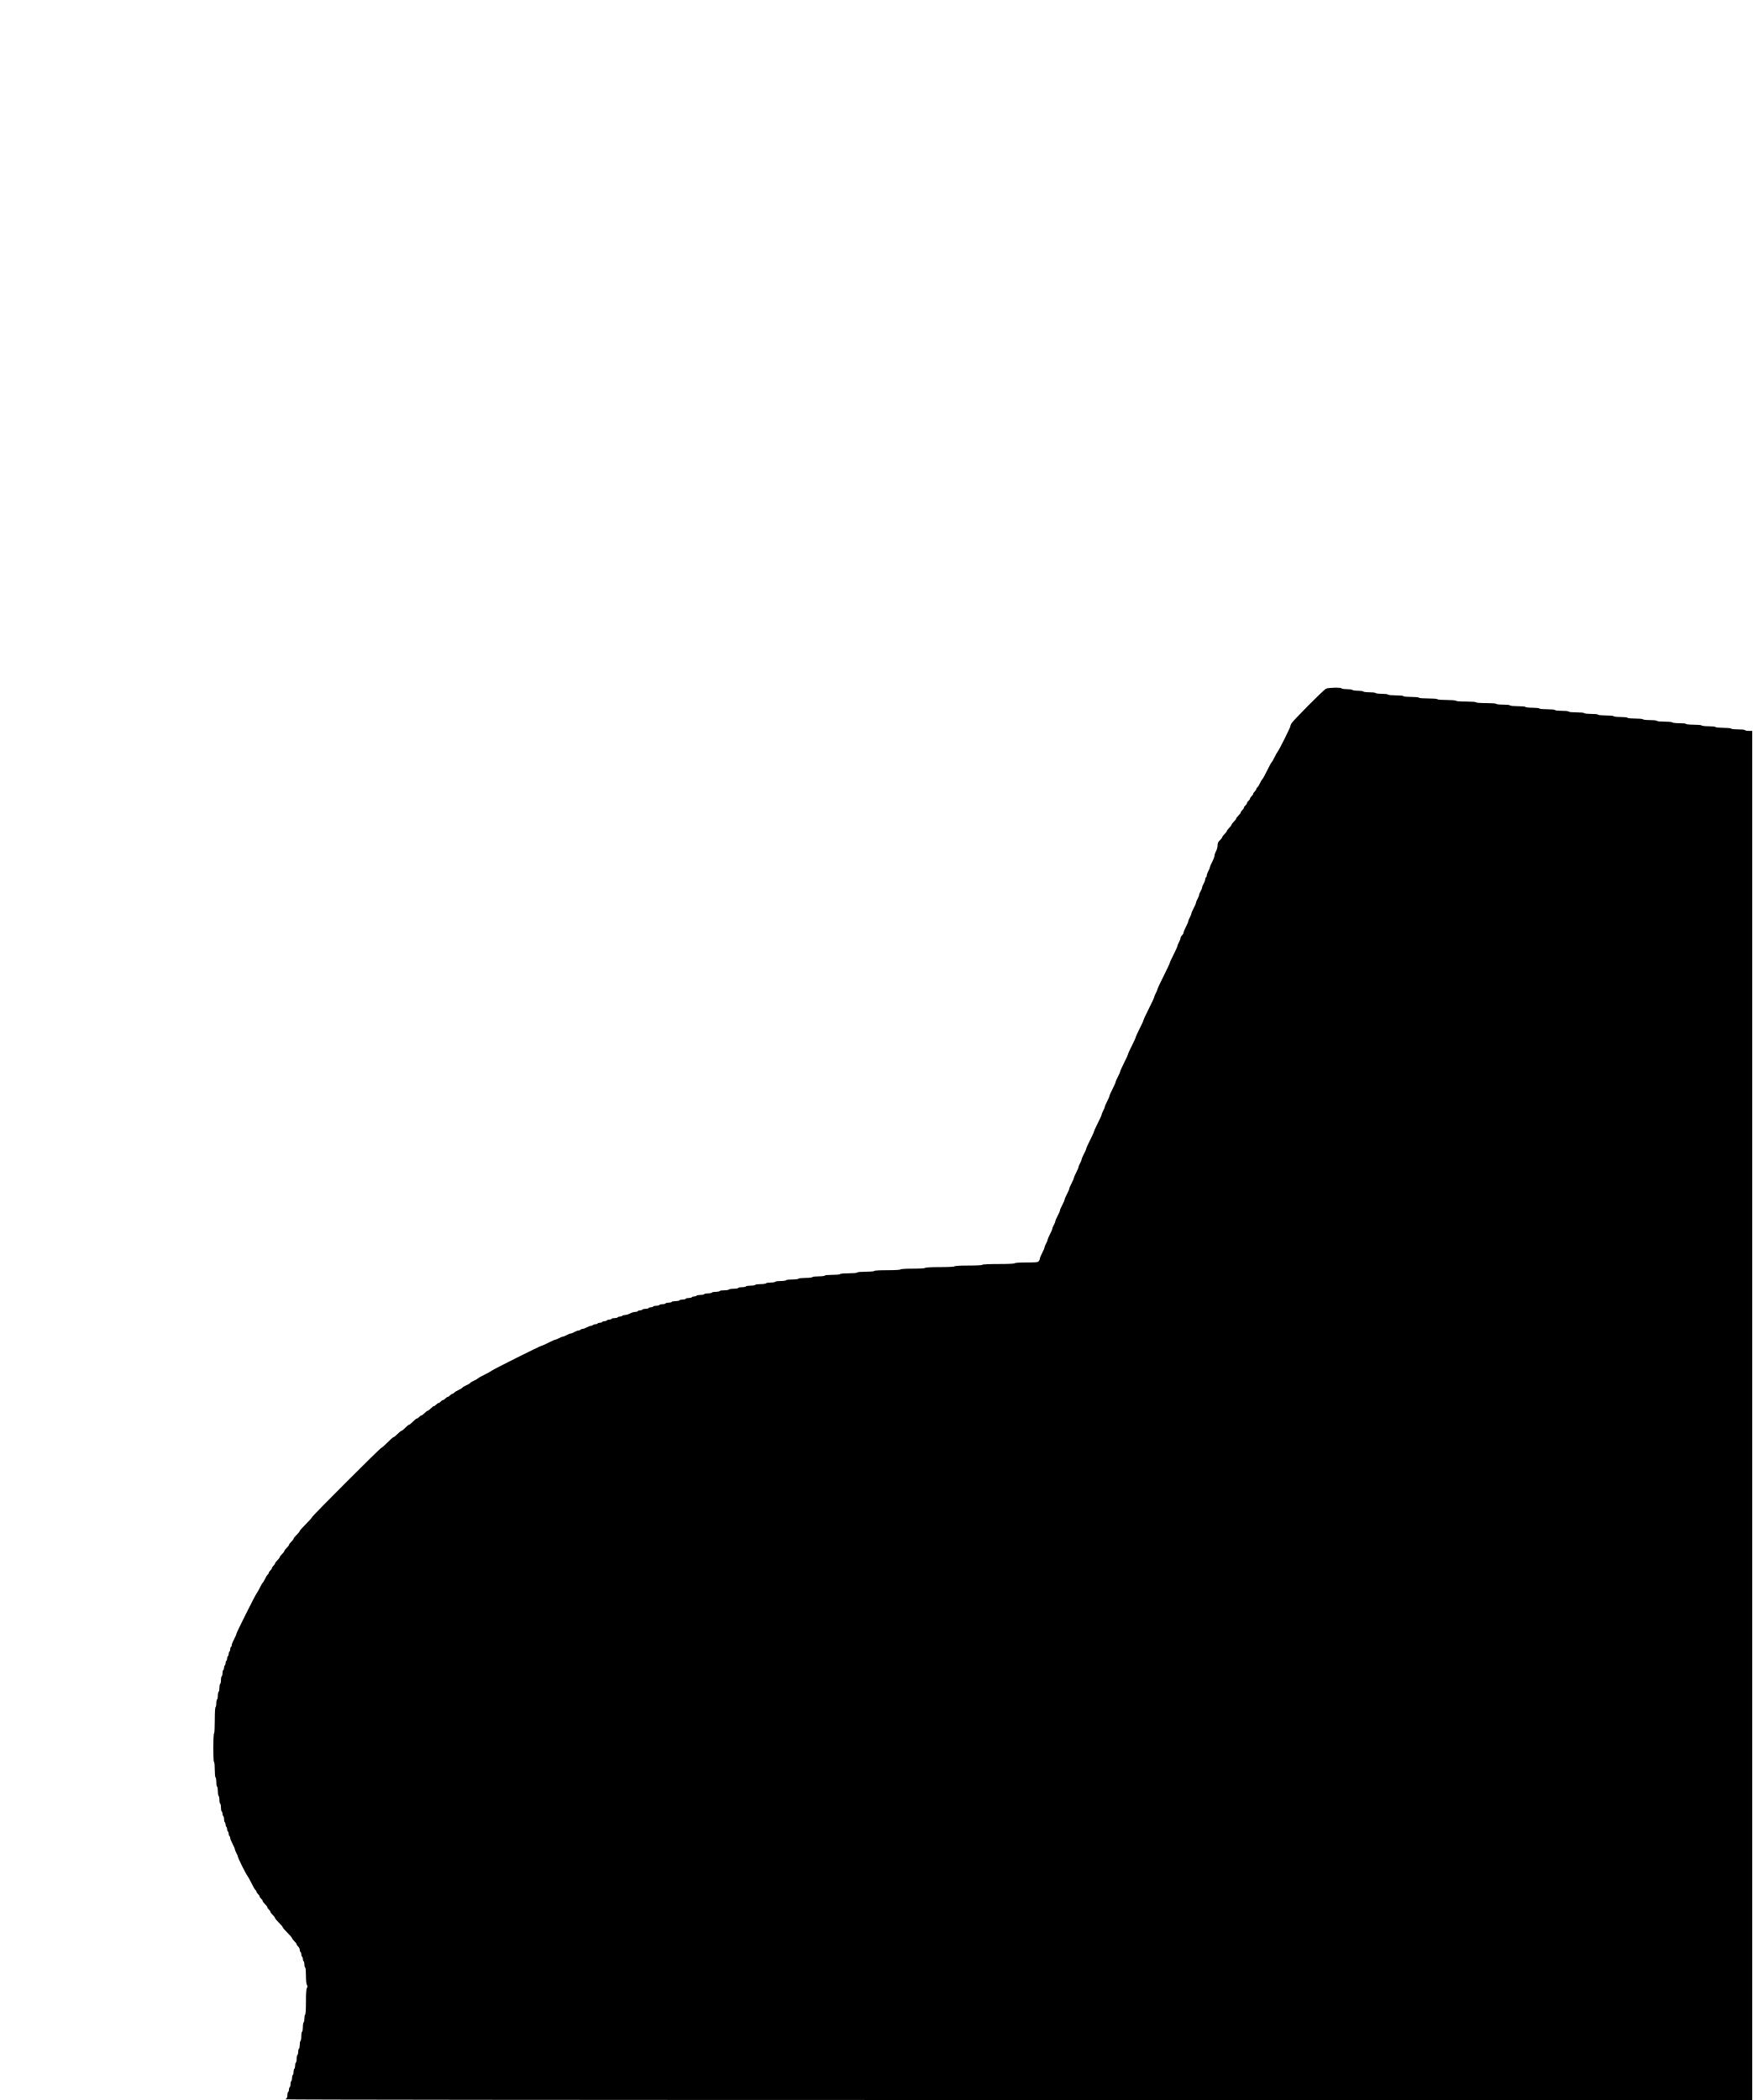
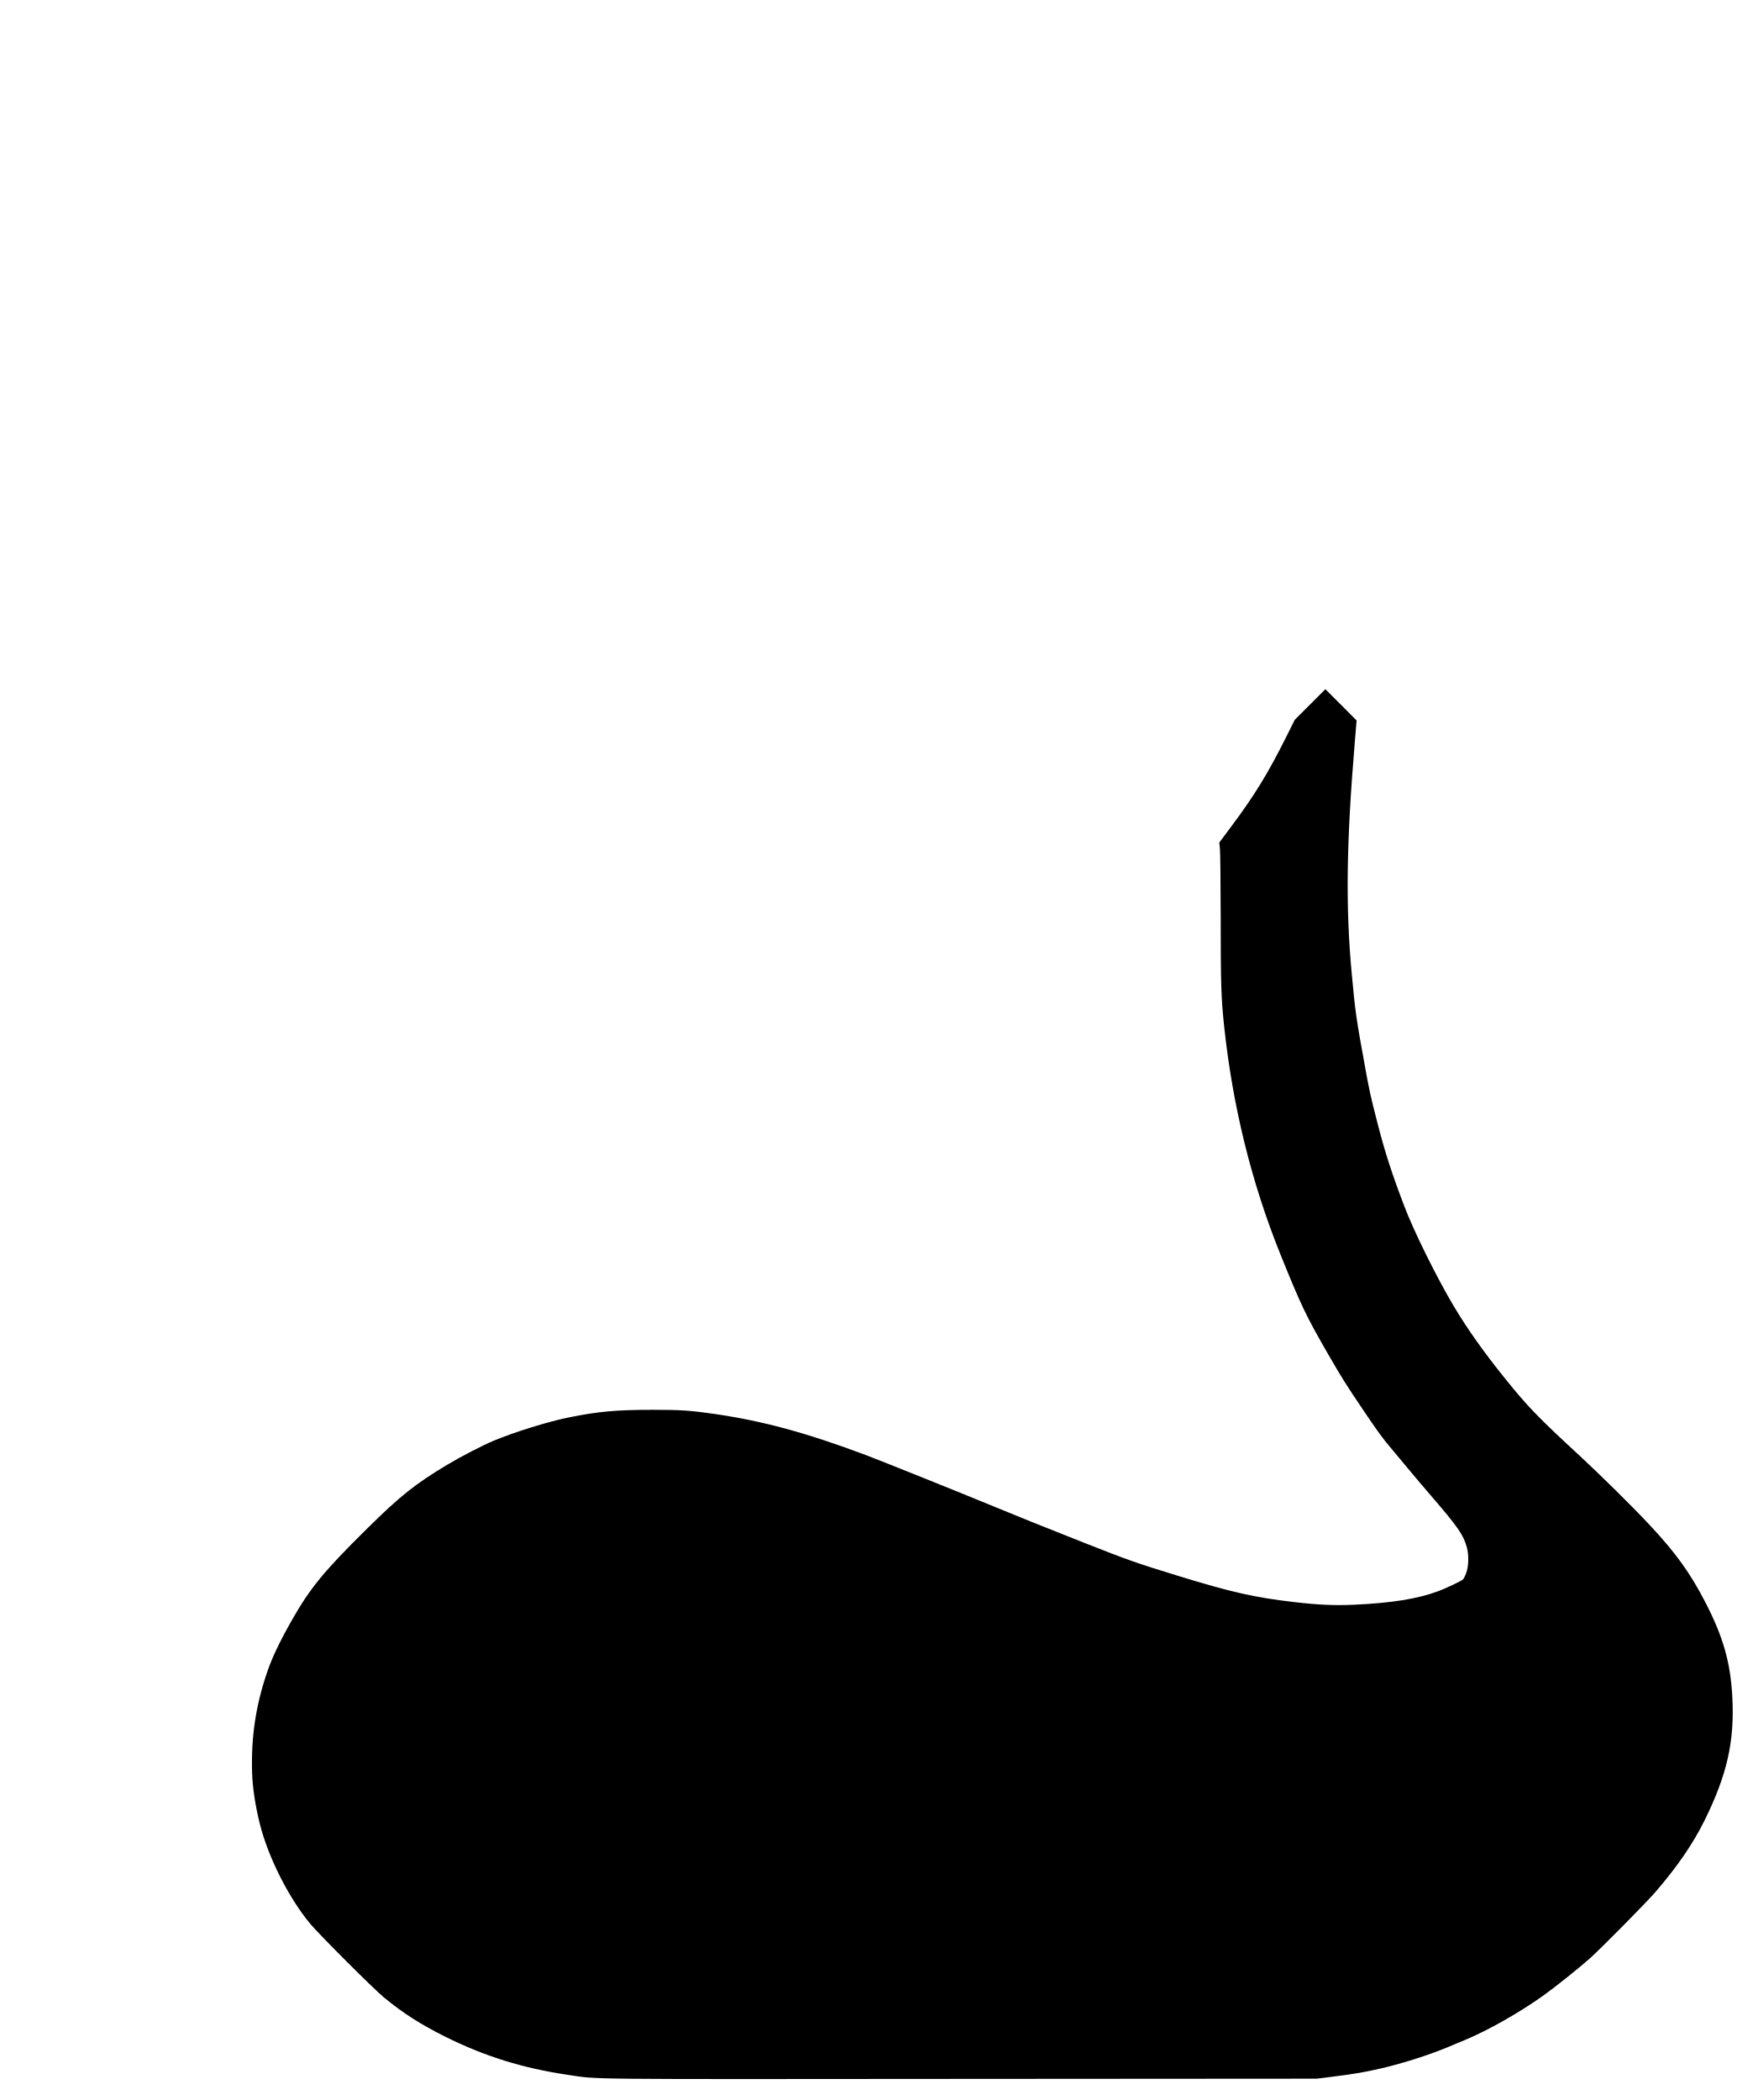
<svg xmlns="http://www.w3.org/2000/svg" version="1.0" width="2268pt" height="2718pt" viewBox="0 0 2268 2718" preserveAspectRatio="xMidYMid meet">
  <g transform="translate(0,2718) scale(0.1,-0.1)" fill="#000000" stroke="none">
-     <path d="M17161 18265 c-36 -20 -429 -416 -446 -449 -8 -16 -15 -34 -15 -40 0 -15 -144 -303 -162 -324 -8 -9 -27 -43 -42 -74 -15 -32 -31 -60 -36 -63 -5 -3 -32 -52 -60 -110 -28 -58 -56 -107 -61 -110 -5 -4 -18 -25 -29 -49 -10 -23 -26 -49 -35 -56 -8 -7 -15 -18 -15 -25 0 -6 -9 -20 -20 -30 -11 -10 -20 -23 -20 -30 0 -7 -9 -20 -20 -30 -11 -10 -20 -23 -20 -30 0 -7 -9 -20 -20 -30 -11 -10 -20 -23 -20 -30 0 -7 -9 -20 -20 -30 -11 -10 -20 -23 -20 -30 0 -7 -9 -20 -20 -30 -11 -10 -20 -23 -20 -30 0 -6 -13 -24 -30 -40 -16 -16 -30 -34 -30 -40 0 -6 -13 -24 -30 -40 -16 -16 -30 -34 -30 -40 0 -6 -13 -24 -30 -40 -16 -16 -30 -34 -30 -40 0 -6 -13 -24 -30 -40 -16 -16 -30 -34 -30 -40 0 -6 -13 -24 -30 -40 -23 -22 -30 -38 -30 -67 0 -20 -9 -53 -20 -73 -11 -20 -20 -46 -20 -59 0 -13 -13 -50 -30 -81 -16 -31 -30 -63 -30 -71 0 -7 -9 -29 -20 -49 -11 -20 -20 -44 -20 -55 0 -10 -4 -22 -10 -25 -5 -3 -10 -15 -10 -25 0 -11 -9 -35 -20 -55 -11 -20 -20 -42 -20 -50 0 -8 -9 -30 -20 -50 -11 -20 -20 -42 -20 -50 0 -8 -9 -30 -20 -50 -11 -20 -20 -42 -20 -49 0 -8 -13 -40 -30 -71 -16 -31 -30 -63 -30 -71 0 -7 -9 -29 -20 -49 -11 -20 -20 -42 -20 -49 0 -8 -13 -40 -30 -71 -16 -31 -30 -65 -30 -74 0 -10 -9 -26 -20 -36 -11 -10 -20 -26 -20 -36 0 -10 -9 -34 -20 -54 -11 -20 -20 -41 -20 -49 0 -7 -22 -57 -50 -111 -27 -54 -50 -103 -50 -110 0 -6 -36 -83 -80 -170 -44 -87 -80 -165 -80 -172 0 -7 -9 -28 -20 -48 -11 -20 -20 -41 -20 -48 0 -8 -31 -76 -70 -152 -38 -76 -70 -144 -70 -150 0 -7 -22 -56 -50 -110 -27 -54 -50 -104 -50 -110 0 -6 -22 -56 -50 -110 -27 -54 -50 -104 -50 -110 0 -6 -22 -56 -50 -110 -27 -54 -50 -104 -50 -111 0 -6 -13 -38 -30 -69 -16 -31 -30 -63 -30 -70 0 -7 -18 -47 -40 -90 -22 -43 -40 -83 -40 -90 0 -7 -13 -39 -30 -70 -16 -31 -30 -63 -30 -71 0 -7 -9 -29 -20 -49 -11 -20 -20 -41 -20 -49 0 -7 -22 -57 -50 -111 -27 -54 -50 -104 -50 -110 0 -6 -22 -56 -50 -110 -27 -54 -50 -104 -50 -111 0 -6 -13 -38 -30 -69 -16 -31 -30 -63 -30 -71 0 -7 -9 -29 -20 -49 -11 -20 -20 -42 -20 -49 0 -8 -13 -40 -30 -71 -16 -31 -30 -63 -30 -70 0 -7 -13 -39 -30 -70 -16 -31 -30 -63 -30 -70 0 -7 -13 -39 -30 -70 -16 -31 -30 -63 -30 -70 0 -7 -13 -39 -30 -70 -16 -31 -30 -63 -30 -70 0 -7 -13 -39 -30 -70 -16 -31 -30 -63 -30 -71 0 -7 -9 -29 -20 -49 -11 -20 -20 -42 -20 -49 0 -8 -13 -40 -30 -71 -16 -31 -30 -63 -30 -71 0 -7 -9 -29 -20 -49 -11 -20 -20 -42 -20 -49 0 -8 -13 -40 -30 -71 -16 -31 -30 -64 -30 -74 0 -9 -7 -24 -14 -33 -12 -16 -32 -18 -159 -18 -86 0 -148 -4 -152 -10 -4 -6 -85 -10 -210 -10 -125 0 -206 -4 -210 -10 -4 -6 -75 -10 -180 -10 -105 0 -176 -4 -180 -10 -4 -6 -78 -10 -190 -10 -112 0 -186 -4 -190 -10 -4 -6 -68 -10 -160 -10 -92 0 -156 -4 -160 -10 -4 -6 -72 -10 -170 -10 -98 0 -166 -4 -170 -10 -3 -6 -52 -10 -110 -10 -58 0 -107 -4 -110 -10 -3 -6 -52 -10 -110 -10 -58 0 -107 -4 -110 -10 -3 -6 -48 -10 -100 -10 -52 0 -97 -4 -100 -10 -3 -5 -39 -10 -80 -10 -41 0 -77 -4 -80 -10 -3 -5 -44 -10 -90 -10 -46 0 -87 -4 -90 -10 -3 -5 -39 -10 -80 -10 -41 0 -77 -4 -80 -10 -3 -5 -35 -10 -70 -10 -35 0 -67 -4 -70 -10 -3 -5 -30 -10 -60 -10 -30 0 -57 -4 -60 -10 -3 -5 -35 -10 -70 -10 -35 0 -67 -4 -70 -10 -3 -5 -30 -10 -60 -10 -30 0 -57 -4 -60 -10 -3 -5 -26 -10 -50 -10 -24 0 -47 -4 -50 -10 -3 -5 -30 -10 -60 -10 -30 0 -57 -4 -60 -10 -3 -5 -30 -10 -60 -10 -30 0 -57 -4 -60 -10 -3 -5 -26 -10 -50 -10 -24 0 -47 -4 -50 -10 -3 -5 -26 -10 -50 -10 -24 0 -47 -4 -50 -10 -3 -5 -26 -10 -50 -10 -24 0 -47 -4 -50 -10 -3 -5 -17 -10 -30 -10 -13 0 -27 -4 -30 -10 -3 -5 -21 -10 -40 -10 -19 0 -37 -4 -40 -10 -3 -5 -21 -10 -40 -10 -19 0 -37 -4 -40 -10 -3 -5 -26 -10 -50 -10 -24 0 -47 -4 -50 -10 -3 -5 -21 -10 -40 -10 -19 0 -37 -4 -40 -10 -3 -5 -21 -10 -40 -10 -19 0 -37 -4 -40 -10 -3 -5 -21 -10 -40 -10 -19 0 -37 -4 -40 -10 -3 -5 -17 -10 -30 -10 -13 0 -27 -4 -30 -10 -3 -6 -21 -10 -40 -10 -19 0 -37 -4 -40 -10 -3 -5 -17 -10 -30 -10 -13 0 -27 -4 -30 -10 -3 -5 -19 -10 -35 -10 -16 0 -45 -9 -65 -20 -20 -11 -49 -20 -65 -20 -16 0 -32 -4 -35 -10 -3 -5 -17 -10 -30 -10 -13 0 -27 -4 -30 -10 -3 -5 -21 -10 -40 -10 -19 0 -37 -4 -40 -10 -3 -5 -17 -10 -30 -10 -13 0 -27 -4 -30 -10 -3 -5 -17 -10 -30 -10 -13 0 -27 -4 -30 -10 -3 -5 -17 -10 -30 -10 -13 0 -27 -4 -30 -10 -3 -5 -17 -10 -30 -10 -13 0 -27 -4 -30 -10 -3 -5 -15 -10 -25 -10 -11 0 -35 -9 -55 -20 -20 -11 -44 -20 -55 -20 -10 0 -22 -4 -25 -10 -3 -5 -15 -10 -25 -10 -11 0 -35 -9 -55 -20 -20 -11 -42 -20 -50 -20 -8 0 -30 -9 -50 -20 -20 -11 -42 -20 -50 -20 -8 0 -30 -9 -50 -20 -20 -11 -42 -20 -49 -20 -7 0 -48 -18 -91 -40 -43 -22 -83 -40 -89 -40 -15 0 -623 -304 -644 -322 -9 -8 -52 -31 -94 -52 -43 -21 -80 -42 -84 -47 -3 -5 -25 -18 -49 -29 -24 -11 -47 -24 -50 -30 -3 -6 -26 -19 -50 -30 -24 -11 -47 -24 -50 -30 -3 -6 -25 -19 -49 -30 -23 -10 -49 -26 -56 -35 -7 -8 -18 -15 -25 -15 -6 0 -20 -9 -30 -20 -10 -11 -23 -20 -30 -20 -7 0 -20 -9 -30 -20 -10 -11 -23 -20 -30 -20 -7 0 -20 -9 -30 -20 -10 -11 -23 -20 -30 -20 -7 0 -20 -9 -30 -20 -10 -11 -23 -20 -30 -20 -6 0 -24 -13 -40 -30 -16 -16 -34 -30 -40 -30 -6 0 -24 -13 -40 -30 -16 -16 -34 -30 -40 -30 -7 0 -20 -9 -30 -20 -10 -11 -23 -20 -30 -20 -6 0 -29 -18 -50 -40 -21 -22 -44 -40 -50 -40 -6 0 -29 -18 -50 -40 -21 -22 -44 -40 -50 -40 -6 0 -29 -18 -50 -40 -21 -22 -44 -40 -50 -40 -6 0 -42 -31 -80 -70 -38 -38 -74 -70 -80 -70 -13 0 -895 -882 -895 -895 0 -6 -36 -46 -80 -90 -44 -44 -80 -84 -80 -90 0 -6 -18 -29 -40 -50 -22 -21 -40 -44 -40 -50 0 -6 -14 -24 -30 -40 -17 -16 -30 -34 -30 -40 0 -6 -13 -24 -30 -40 -16 -16 -30 -34 -30 -40 0 -6 -13 -24 -30 -40 -16 -16 -30 -34 -30 -40 0 -6 -14 -24 -30 -40 -17 -16 -30 -34 -30 -40 0 -7 -9 -20 -20 -30 -11 -10 -20 -23 -20 -30 0 -7 -9 -20 -20 -30 -11 -10 -20 -24 -20 -30 0 -7 -7 -18 -15 -25 -9 -7 -25 -33 -35 -56 -11 -24 -24 -45 -29 -49 -5 -3 -22 -31 -37 -63 -15 -31 -34 -65 -42 -74 -18 -22 -262 -509 -262 -524 0 -7 -13 -38 -30 -69 -16 -31 -30 -65 -30 -75 0 -11 -4 -22 -10 -25 -5 -3 -10 -17 -10 -30 0 -13 -4 -27 -10 -30 -5 -3 -10 -17 -10 -30 0 -13 -4 -27 -10 -30 -5 -3 -10 -17 -10 -30 0 -13 -5 -27 -10 -30 -6 -3 -10 -17 -10 -30 0 -13 -5 -27 -10 -30 -6 -3 -10 -17 -10 -30 0 -13 -5 -27 -10 -30 -6 -3 -10 -21 -10 -40 0 -19 -4 -37 -10 -40 -5 -3 -10 -26 -10 -50 0 -24 -5 -47 -10 -50 -6 -3 -10 -26 -10 -50 0 -24 -4 -47 -10 -50 -5 -3 -10 -26 -10 -50 0 -24 -4 -47 -10 -50 -5 -3 -10 -26 -10 -50 0 -24 -4 -47 -10 -50 -6 -4 -10 -72 -10 -170 0 -90 -4 -166 -9 -169 -13 -8 -14 -363 -1 -371 6 -3 10 -47 10 -100 0 -52 4 -97 10 -100 6 -3 10 -30 10 -60 0 -30 5 -57 10 -60 6 -3 10 -30 10 -60 0 -30 5 -57 10 -60 6 -3 10 -26 10 -50 0 -24 5 -47 10 -50 6 -3 10 -26 10 -50 0 -24 4 -47 10 -50 5 -3 10 -17 10 -30 0 -13 4 -27 10 -30 5 -3 10 -21 10 -40 0 -19 4 -37 10 -40 5 -3 10 -17 10 -30 0 -13 4 -27 10 -30 5 -3 10 -17 10 -30 0 -13 5 -27 10 -30 6 -3 10 -17 10 -30 0 -13 5 -27 10 -30 6 -3 10 -14 10 -25 0 -10 14 -44 30 -75 17 -31 30 -63 30 -71 0 -7 9 -29 20 -49 11 -20 20 -41 20 -48 0 -16 103 -222 122 -245 8 -9 31 -51 52 -94 20 -42 43 -82 51 -88 8 -7 15 -18 15 -25 0 -6 9 -20 20 -30 11 -10 20 -23 20 -30 0 -7 9 -20 20 -30 11 -10 20 -23 20 -30 0 -6 14 -24 30 -40 17 -16 30 -34 30 -40 0 -7 9 -20 20 -30 11 -10 20 -23 20 -30 0 -6 13 -24 30 -40 17 -16 30 -34 30 -40 0 -6 22 -33 50 -60 27 -27 50 -54 50 -60 0 -6 27 -37 60 -70 33 -33 60 -64 60 -70 0 -6 14 -24 30 -40 17 -16 30 -34 30 -40 0 -7 9 -20 20 -30 11 -10 20 -28 20 -41 0 -13 5 -26 10 -29 6 -3 10 -17 10 -30 0 -13 5 -27 10 -30 6 -3 10 -17 10 -30 0 -13 5 -27 10 -30 6 -3 10 -21 10 -40 0 -19 4 -37 10 -40 6 -3 10 -50 10 -106 0 -62 5 -107 12 -119 10 -16 10 -24 0 -40 -8 -14 -12 -70 -12 -179 0 -96 -4 -162 -10 -166 -6 -3 -10 -26 -10 -50 0 -24 -4 -47 -10 -50 -5 -3 -10 -30 -10 -60 0 -30 -4 -57 -10 -60 -5 -3 -10 -30 -10 -60 0 -30 -5 -57 -10 -60 -6 -3 -10 -26 -10 -50 0 -24 -4 -47 -10 -50 -5 -3 -10 -21 -10 -40 0 -19 -4 -37 -10 -40 -5 -3 -10 -26 -10 -50 0 -24 -5 -47 -10 -50 -6 -3 -10 -21 -10 -40 0 -19 -4 -37 -10 -40 -5 -3 -10 -21 -10 -40 0 -19 -4 -37 -10 -40 -5 -3 -10 -21 -10 -40 0 -19 -4 -37 -10 -40 -5 -3 -10 -21 -10 -40 0 -19 -5 -37 -10 -40 -6 -3 -10 -17 -10 -30 0 -13 -4 -27 -10 -30 -5 -3 -10 -21 -10 -40 0 -19 -5 -37 -10 -40 -6 -3 -10 -10 -10 -16 0 -5 3567 -9 9490 -9 l9490 0 0 8860 0 8860 -44 0 c-25 0 -48 5 -51 10 -3 6 -44 10 -90 10 -46 0 -87 5 -90 10 -3 6 -48 10 -100 10 -52 0 -97 4 -100 10 -3 6 -44 10 -90 10 -46 0 -87 5 -90 10 -3 6 -48 10 -100 10 -52 0 -97 4 -100 10 -3 6 -44 10 -90 10 -46 0 -87 5 -90 10 -3 6 -48 10 -100 10 -52 0 -97 4 -100 10 -3 6 -44 10 -90 10 -46 0 -87 5 -90 10 -3 6 -48 10 -100 10 -52 0 -97 4 -100 10 -3 6 -44 10 -90 10 -46 0 -87 5 -90 10 -3 6 -48 10 -100 10 -52 0 -97 4 -100 10 -3 6 -44 10 -90 10 -46 0 -87 5 -90 10 -3 6 -48 10 -100 10 -52 0 -97 4 -100 10 -3 6 -44 10 -90 10 -46 0 -87 5 -90 10 -3 6 -48 10 -100 10 -52 0 -97 4 -100 10 -3 6 -44 10 -90 10 -46 0 -87 5 -90 10 -3 6 -48 10 -100 10 -52 0 -97 4 -100 10 -3 6 -44 10 -90 10 -46 0 -87 5 -90 10 -4 6 -58 10 -130 10 -72 0 -126 4 -130 10 -4 6 -58 10 -130 10 -72 0 -126 4 -130 10 -4 6 -55 10 -120 10 -65 0 -116 4 -120 10 -4 6 -55 10 -120 10 -65 0 -116 4 -120 10 -3 6 -48 10 -100 10 -52 0 -97 4 -100 10 -3 6 -48 10 -100 10 -52 0 -97 4 -100 10 -3 6 -39 10 -80 10 -41 0 -77 5 -80 10 -3 6 -39 10 -80 10 -41 0 -77 5 -80 10 -3 6 -35 10 -70 10 -35 0 -67 5 -70 10 -3 6 -35 10 -70 10 -35 0 -67 5 -70 10 -9 15 -175 11 -204 -5z" />
+     <path d="M16957 18062 l-198 -198 -102 -204 c-245 -491 -413 -765 -722 -1180 l-153 -205 8 -80 c5 -44 9 -442 10 -885 0 -867 6 -1050 45 -1417 110 -1029 351 -2009 722 -2933 272 -675 335 -807 627 -1313 168 -291 232 -394 444 -707 203 -301 249 -364 371 -509 53 -63 155 -185 226 -271 72 -86 201 -240 289 -341 347 -402 420 -508 463 -669 26 -102 23 -238 -9 -328 -15 -41 -35 -80 -45 -87 -36 -26 -220 -113 -316 -149 -267 -100 -606 -154 -1094 -176 -259 -11 -459 -2 -776 35 -512 60 -806 126 -1492 337 -541 166 -648 203 -1220 429 -613 243 -781 310 -1130 454 -480 198 -1513 613 -1705 685 -770 288 -1327 439 -1955 530 -316 45 -429 53 -795 53 -470 0 -703 -21 -1085 -98 -262 -52 -698 -187 -975 -302 -140 -58 -426 -206 -606 -314 -411 -247 -605 -401 -1033 -824 -560 -552 -741 -773 -982 -1200 -157 -279 -249 -473 -314 -665 -146 -430 -206 -837 -192 -1295 6 -192 43 -435 101 -665 109 -431 375 -958 652 -1290 117 -140 821 -844 954 -953 241 -199 473 -348 790 -506 513 -256 1006 -409 1593 -496 408 -60 71 -56 5097 -52 l4595 3 213 27 c273 34 417 59 626 108 269 62 603 169 841 267 66 28 175 73 242 101 294 122 701 353 1008 572 149 106 468 361 607 485 155 140 731 723 852 864 284 331 482 621 632 925 290 589 387 1021 356 1594 -24 447 -118 777 -351 1227 -198 381 -379 633 -723 1001 -199 214 -640 650 -898 888 -533 491 -677 640 -959 990 -286 354 -499 655 -678 956 -215 361 -512 960 -635 1284 -160 419 -251 699 -345 1065 -96 374 -108 426 -167 755 -113 618 -124 695 -171 1205 -79 853 -68 1682 40 2975 l24 290 -202 203 -202 202 -198 -198z" />
  </g>
</svg>
